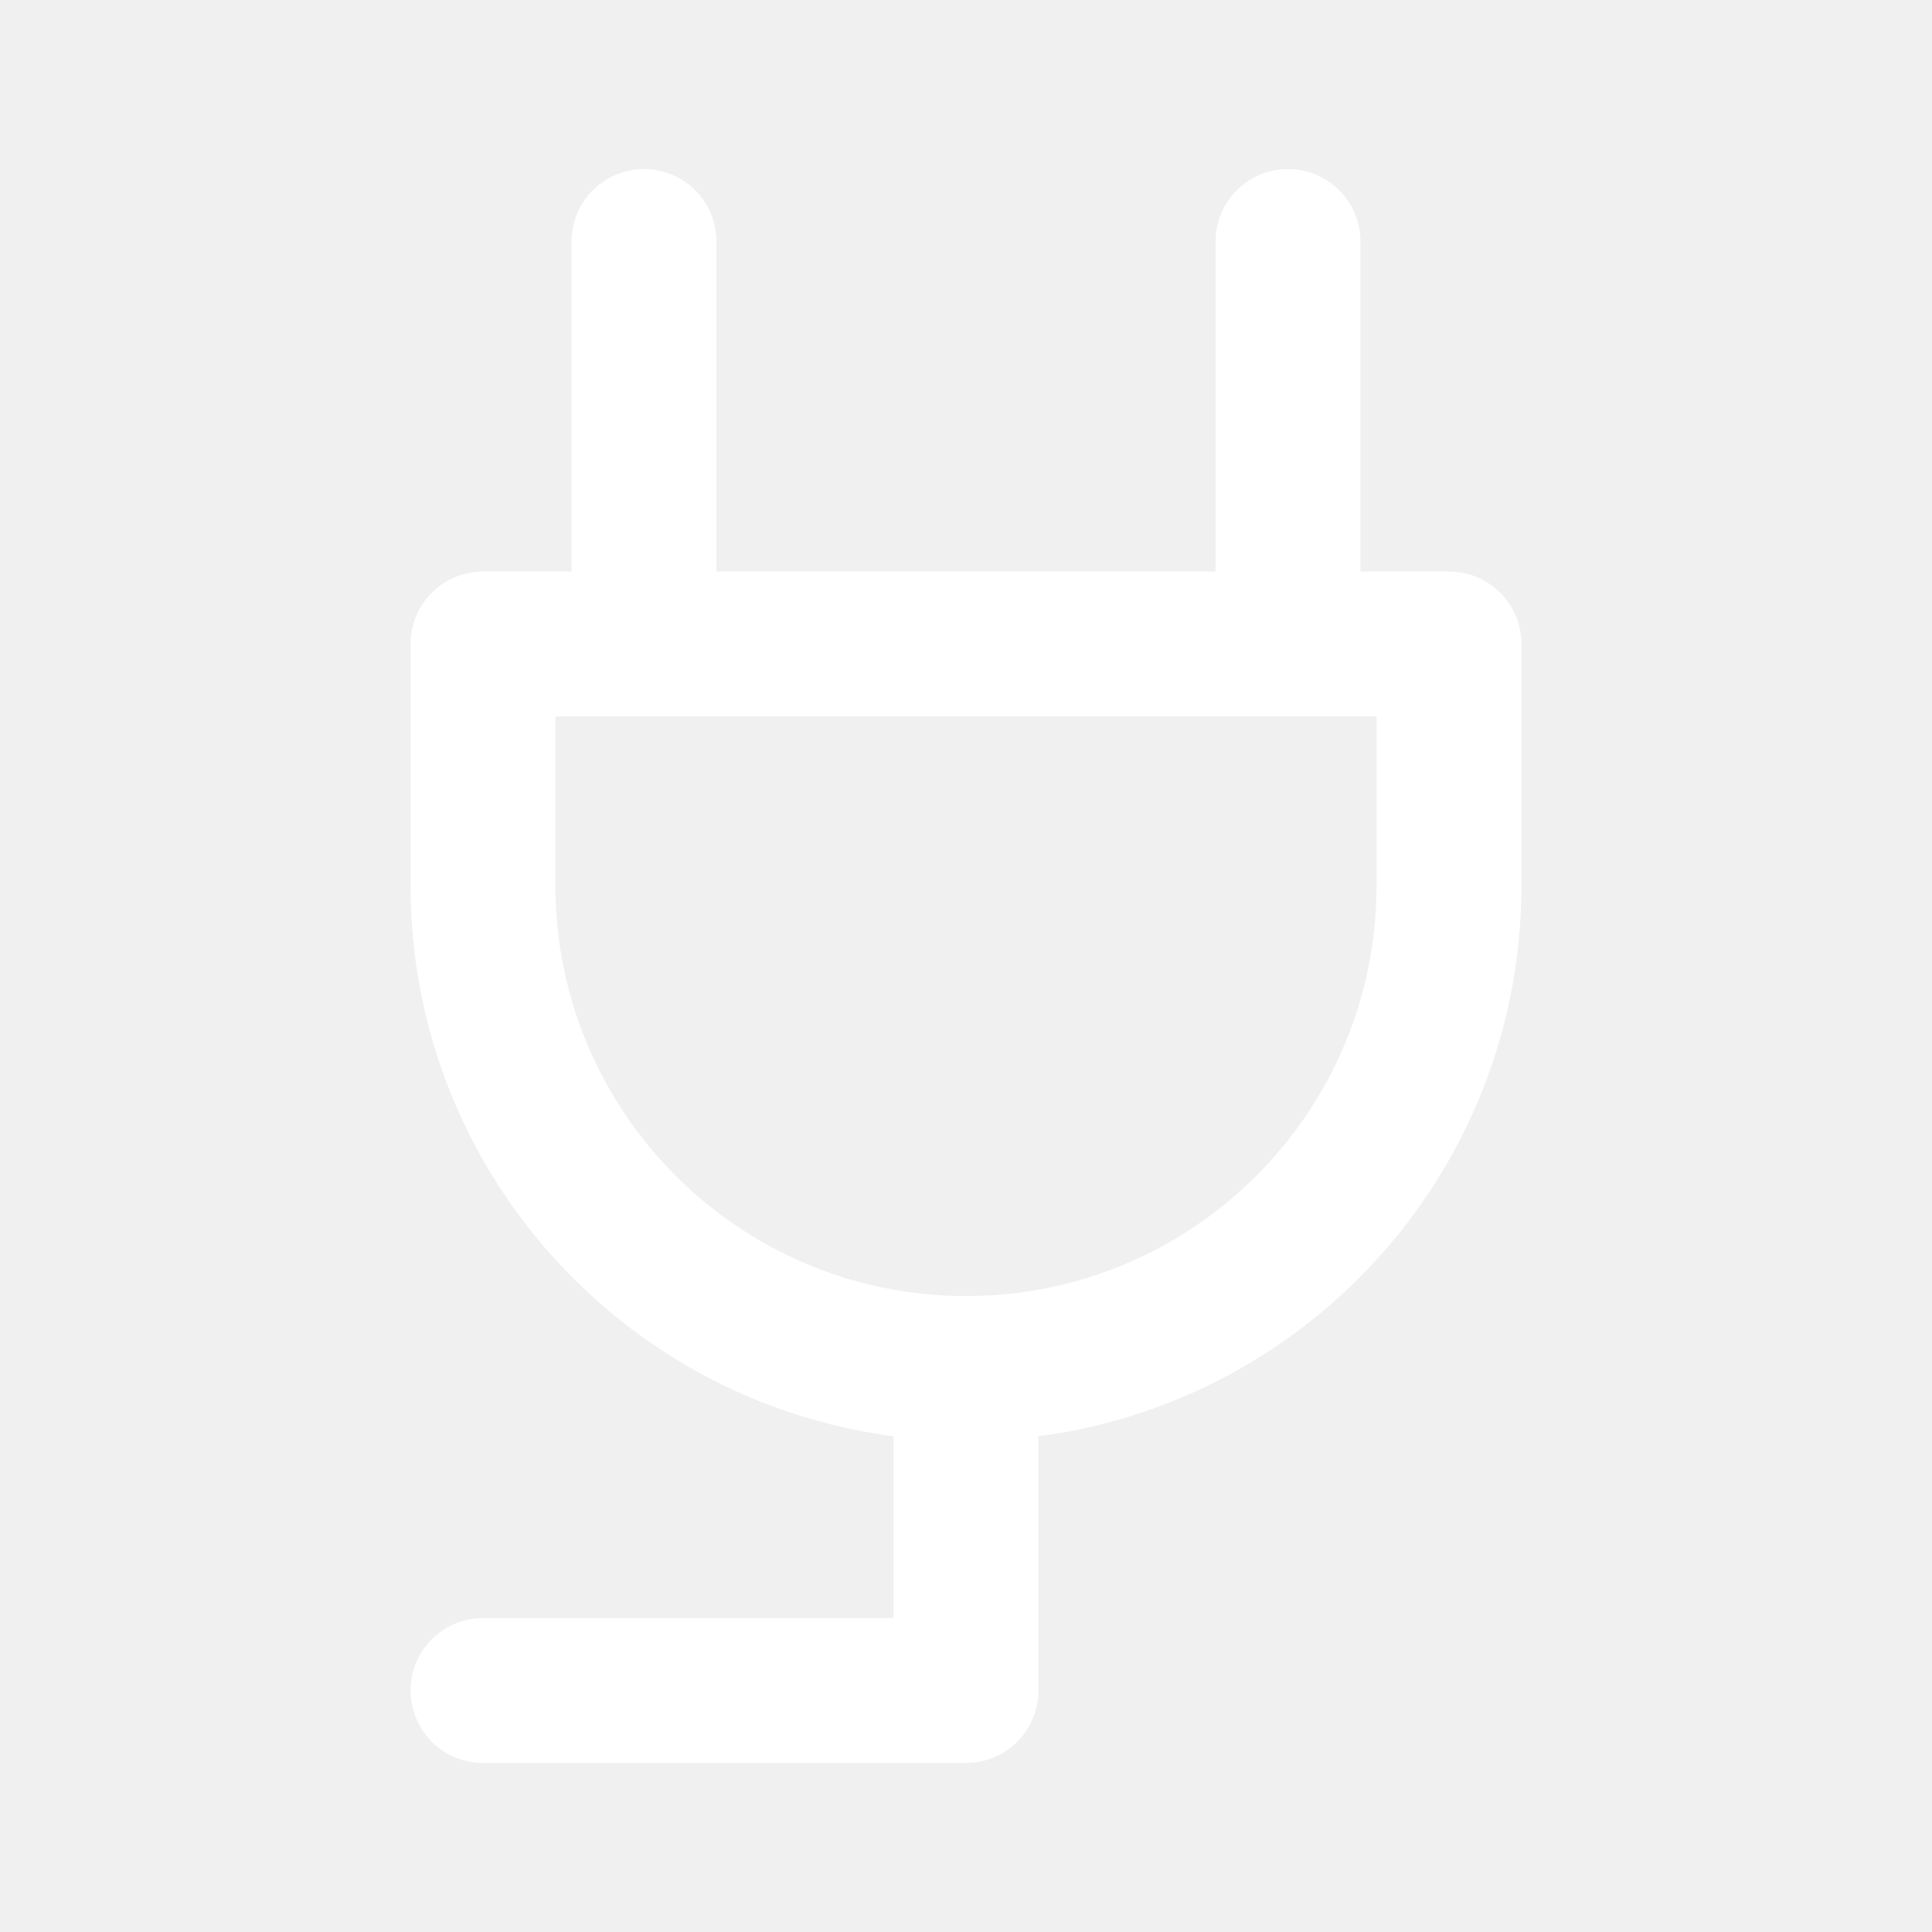
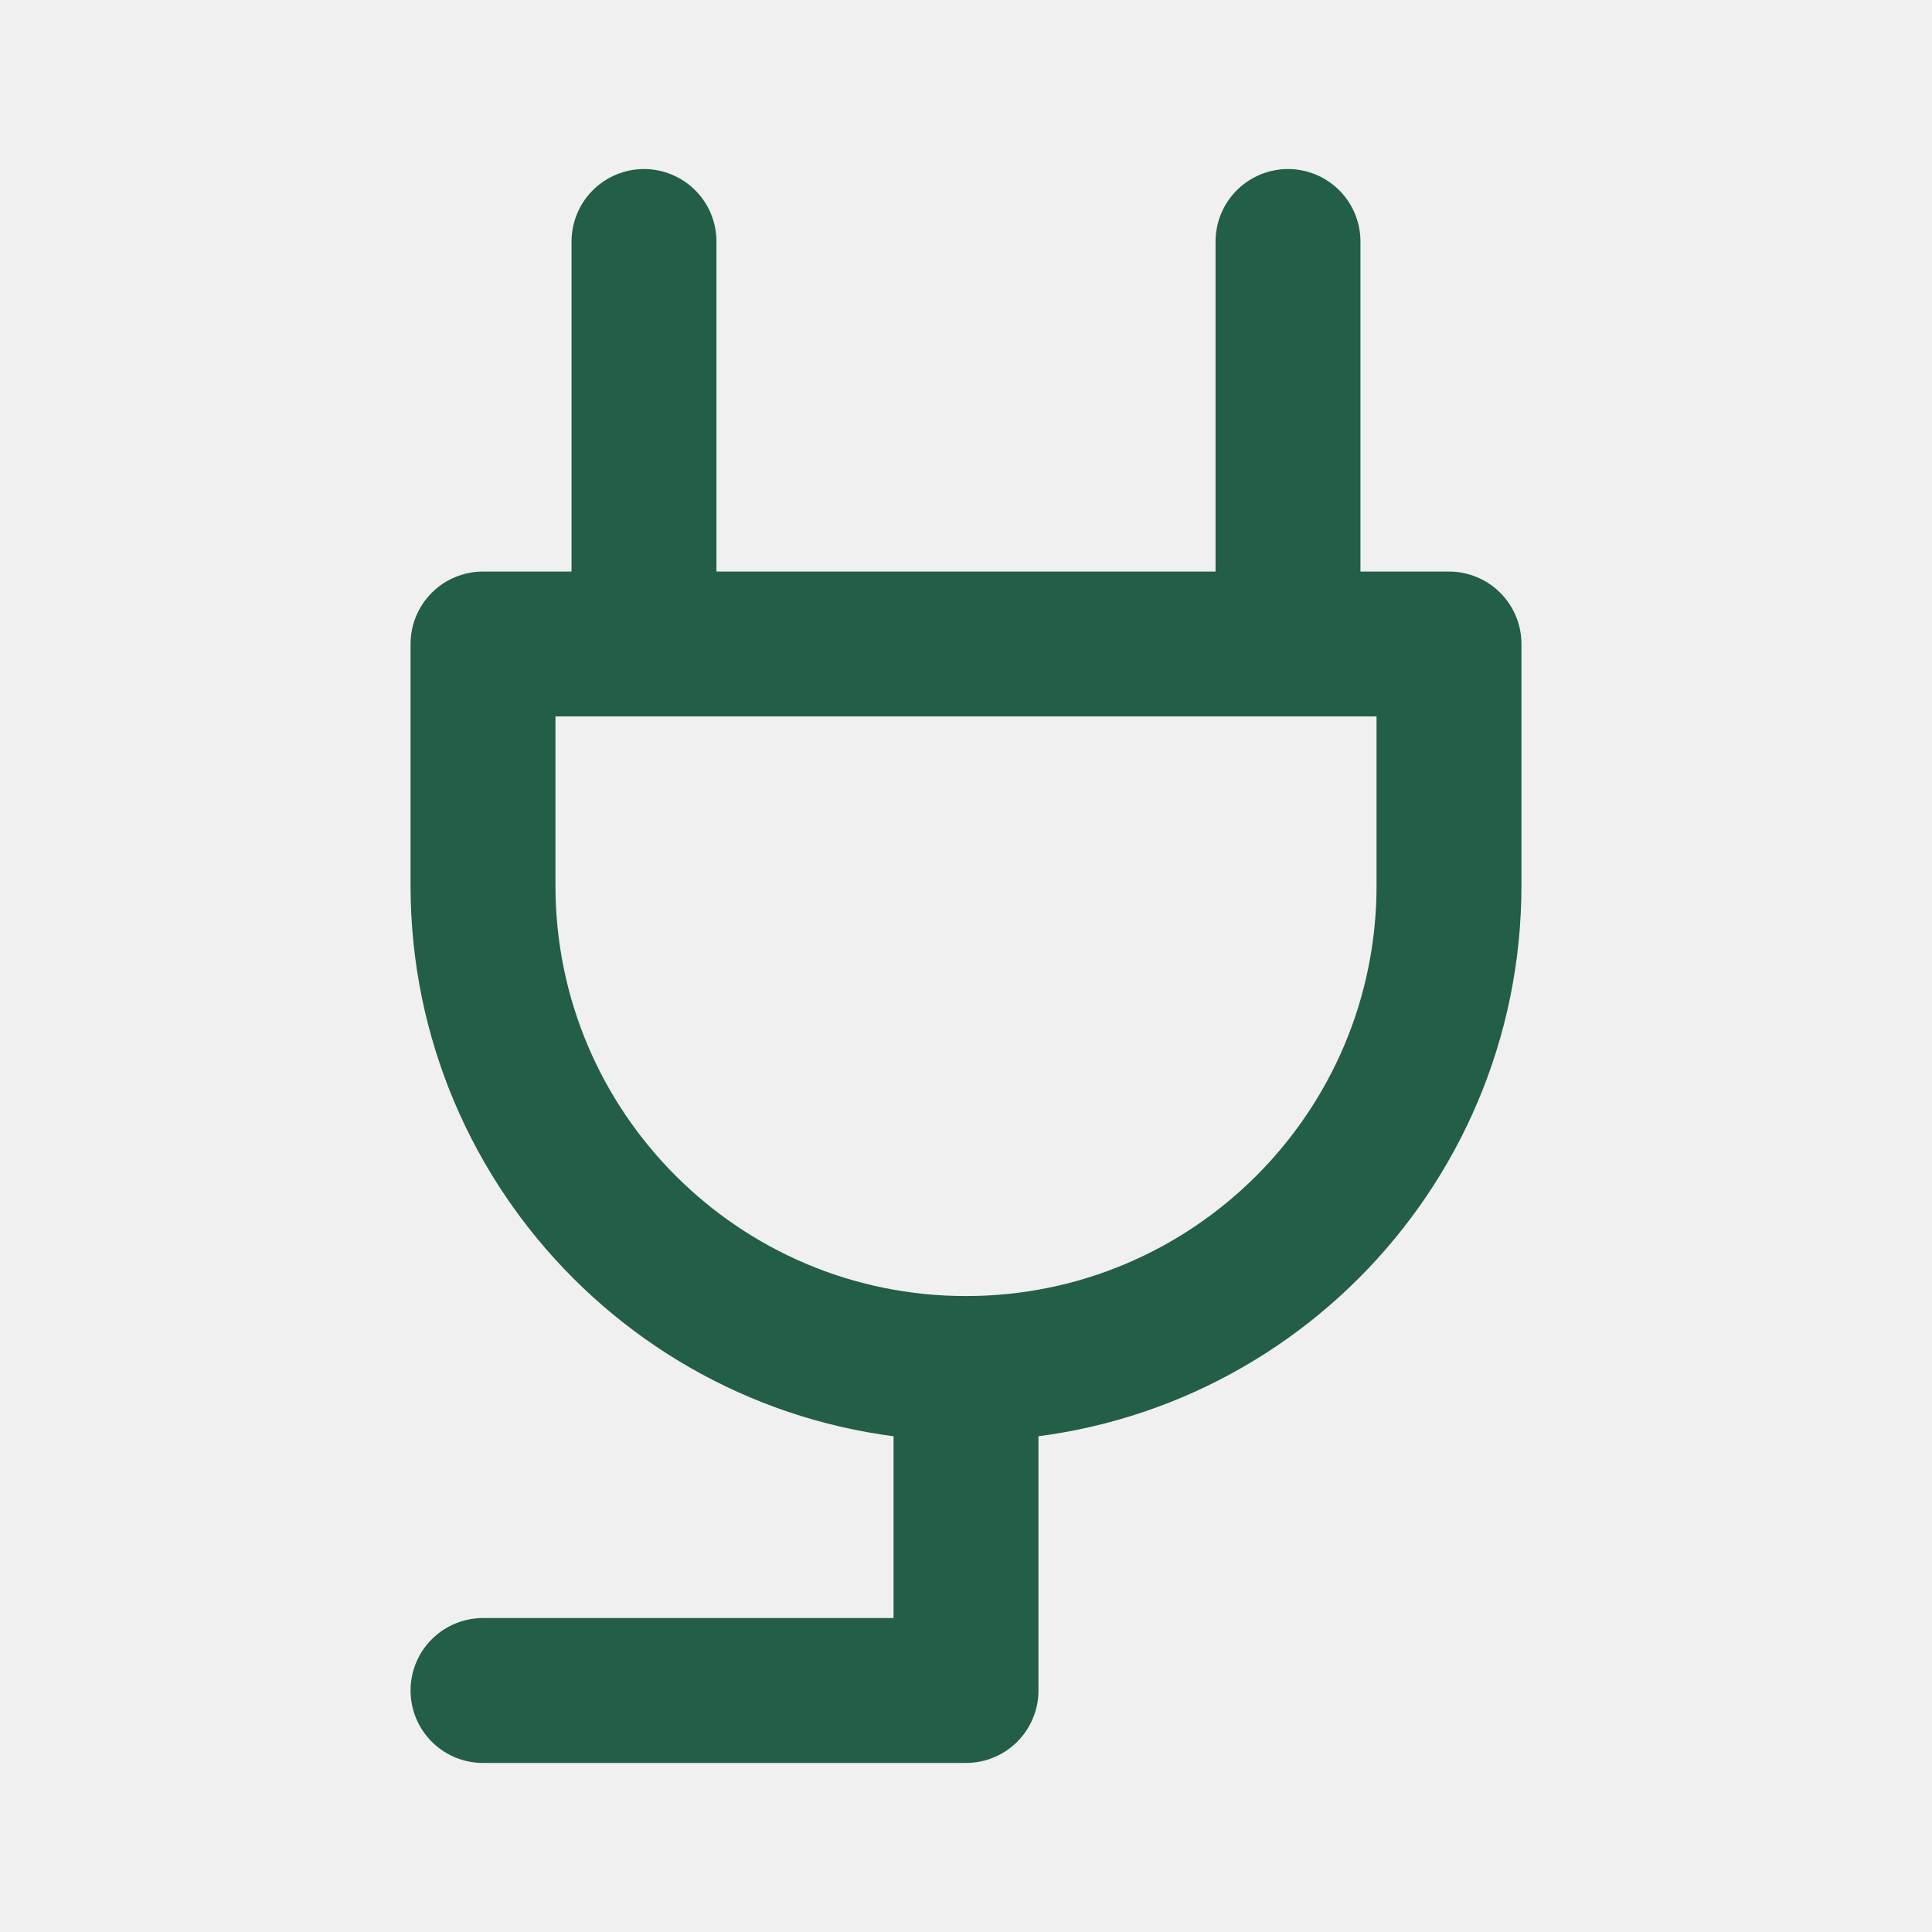
- <svg xmlns="http://www.w3.org/2000/svg" viewBox="0 0 24 24" fill="none" stroke="#ffffff" stroke-width="1.8" stroke-linecap="round" stroke-linejoin="round">
+ <svg xmlns="http://www.w3.org/2000/svg" viewBox="0 0 24 24" fill="none" stroke="#235e47" stroke-width="1.8" stroke-linecap="round" stroke-linejoin="round">
  <path d="M8 3v5m8-5v5M6 8h12v3a6 6 0 0 1-12 0V8zm6 9v4m-6 0h6" />
</svg>
